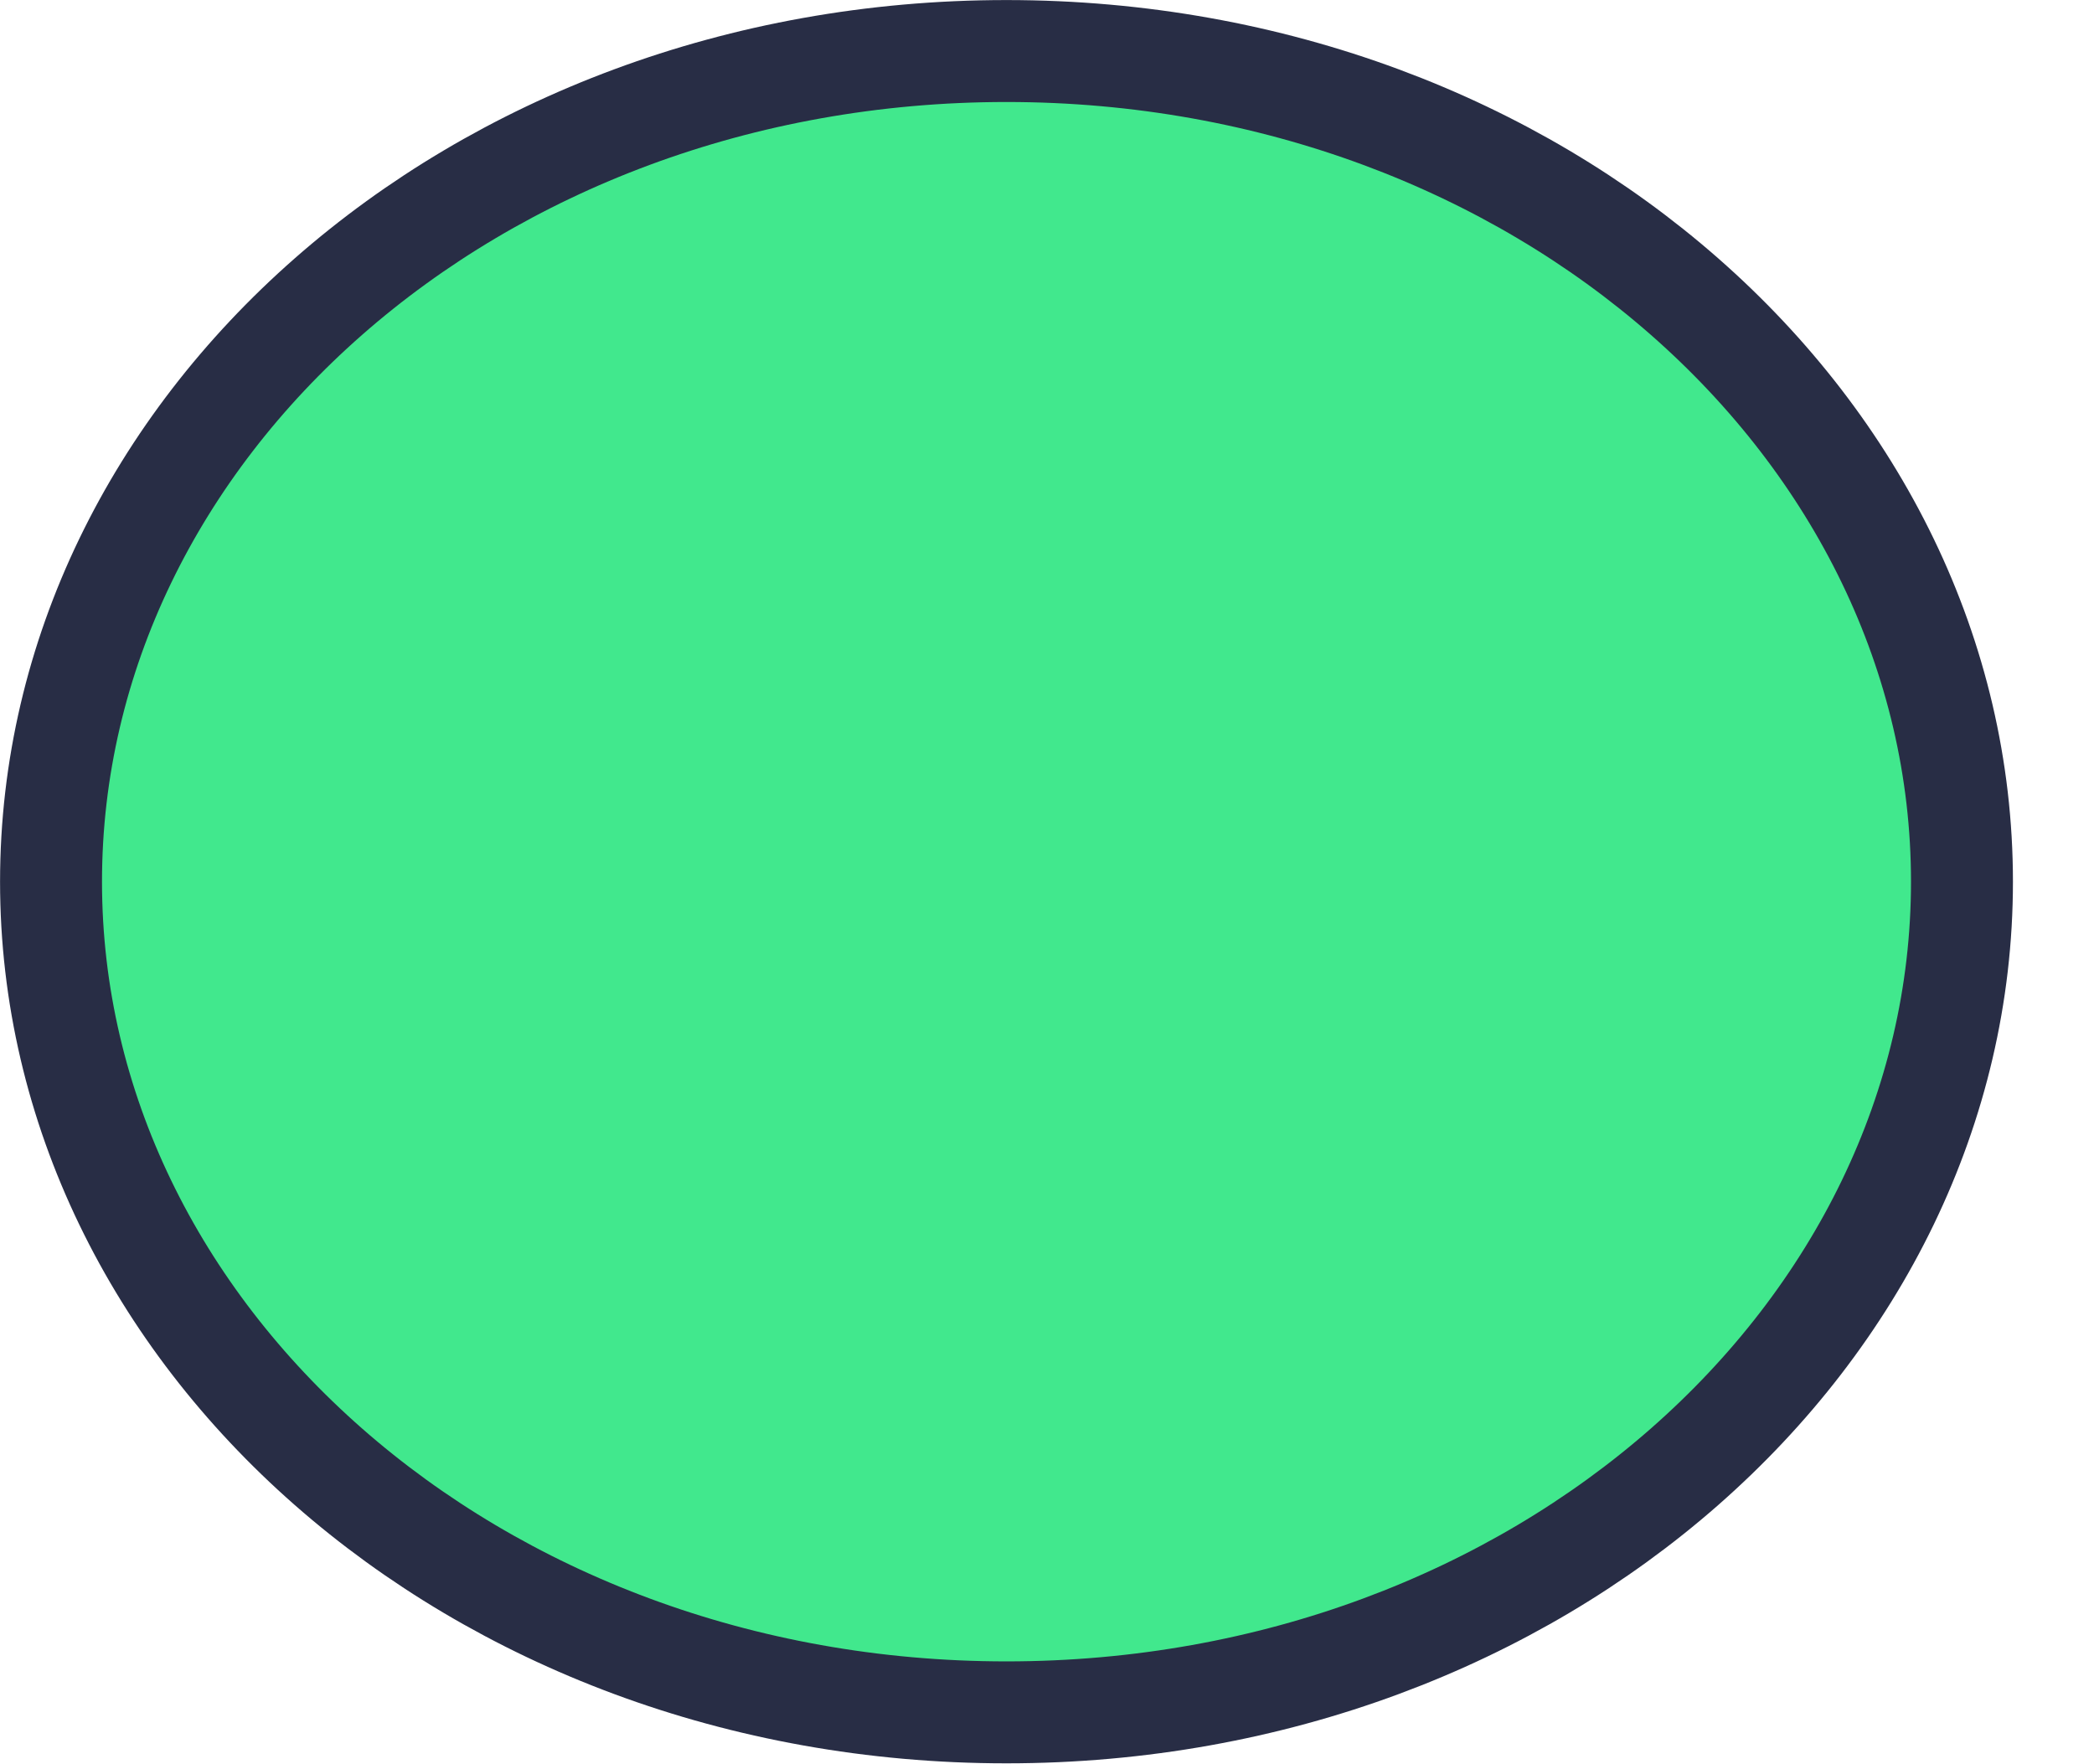
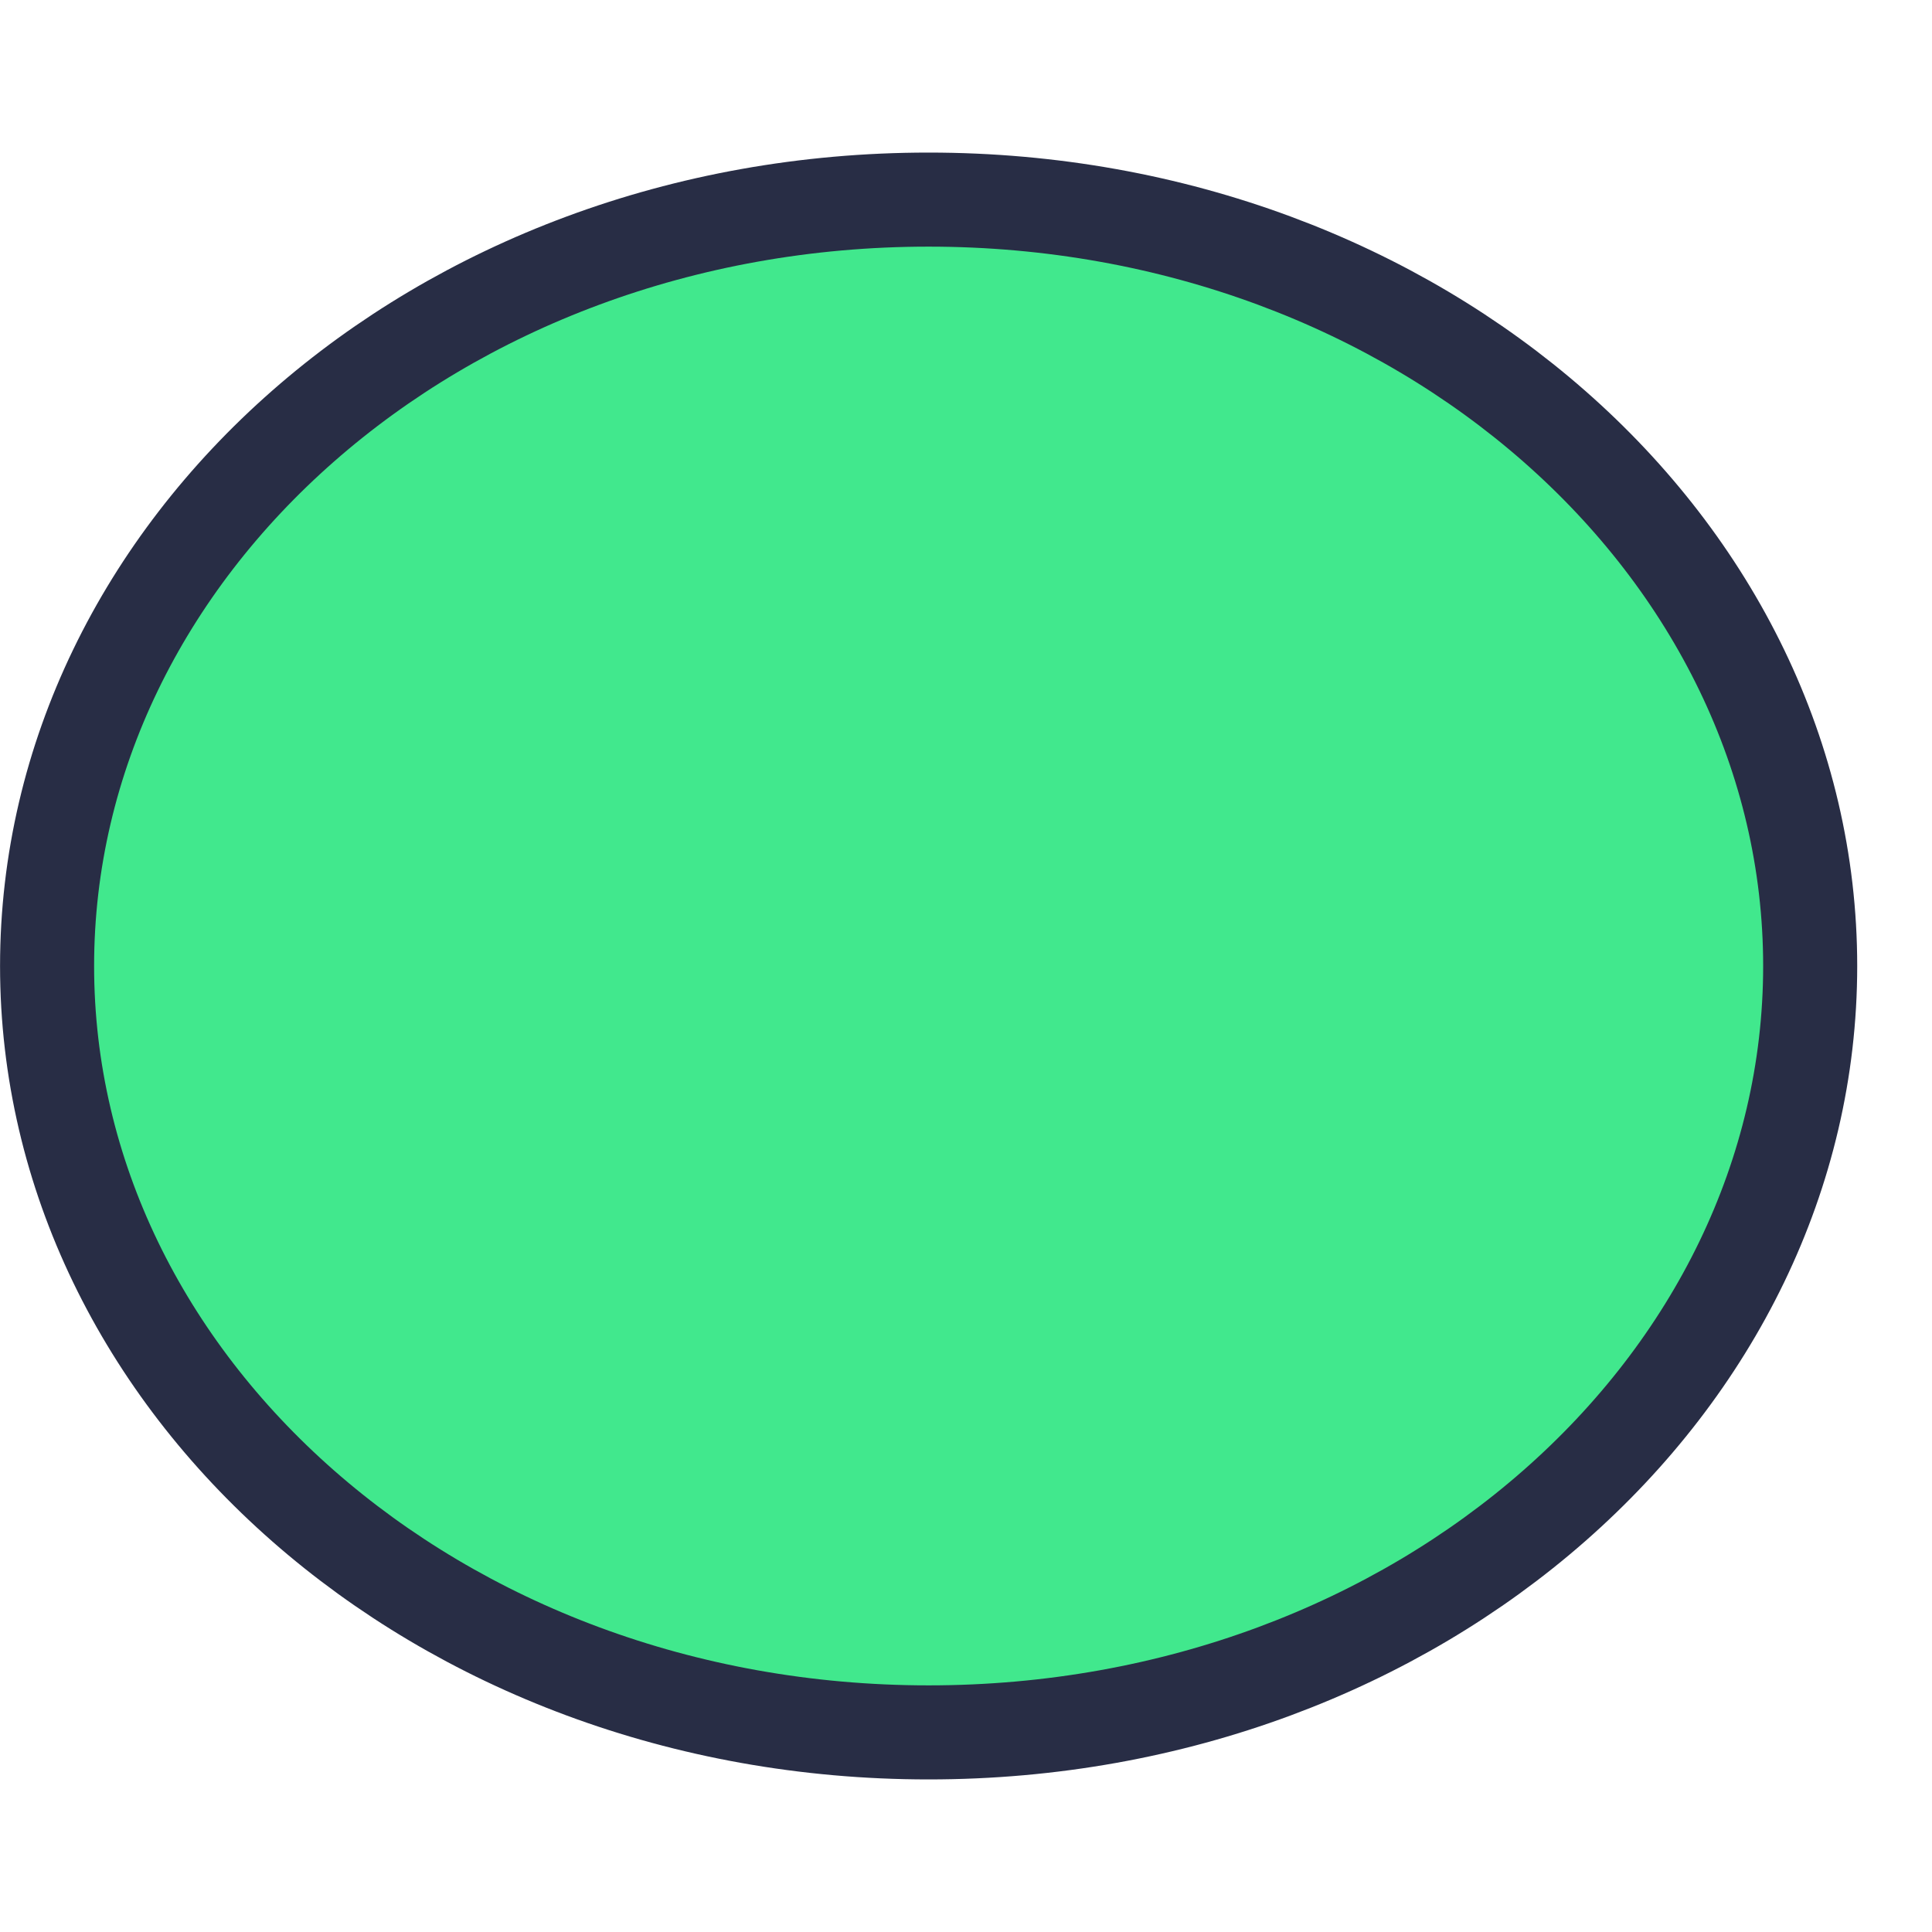
- <svg xmlns="http://www.w3.org/2000/svg" width="19" height="16" viewBox="0 0 19 16" fill="none">
+ <svg xmlns="http://www.w3.org/2000/svg" width="16" height="16" viewBox="0 0 19 16" fill="none">
  <path d="M17.802 8C17.802 12.107 13.98 15.537 9.132 15.537C4.285 15.537 0.463 12.107 0.463 8C0.463 3.893 4.285 0.463 9.132 0.463C13.98 0.463 17.802 3.893 17.802 8Z" fill="#41E88D" stroke="#282D45" stroke-width="0.925" />
</svg>
